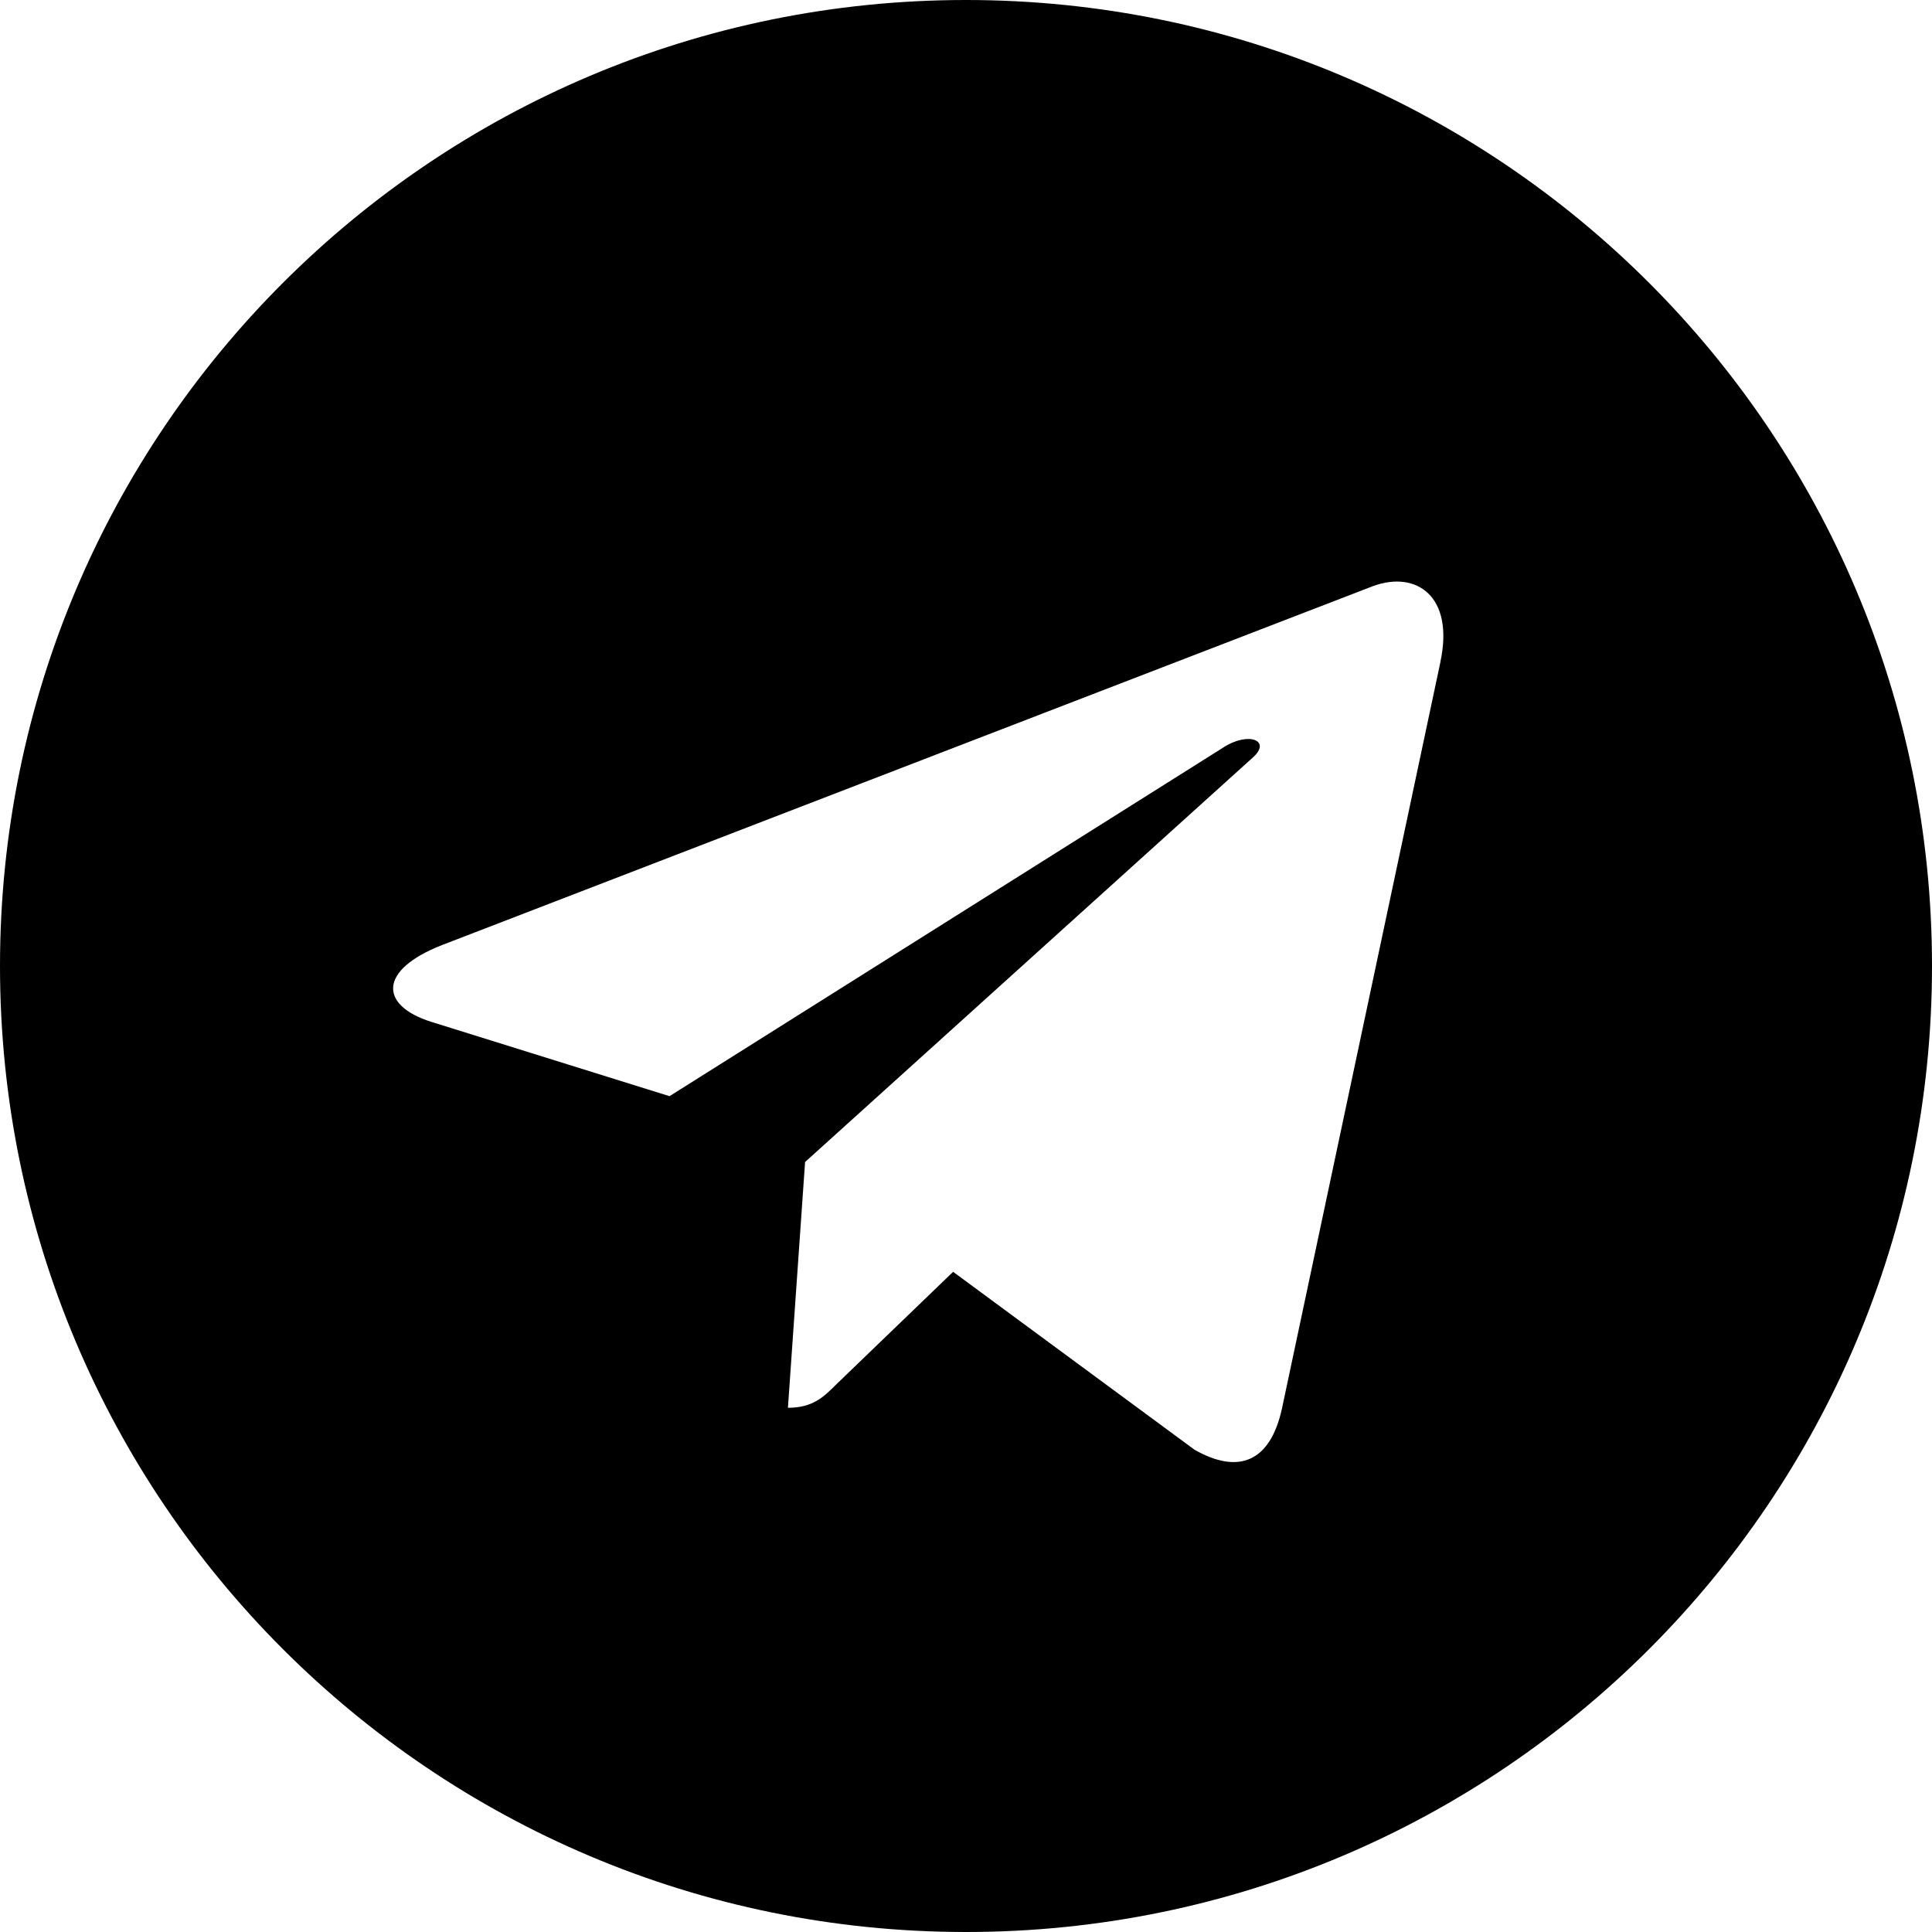
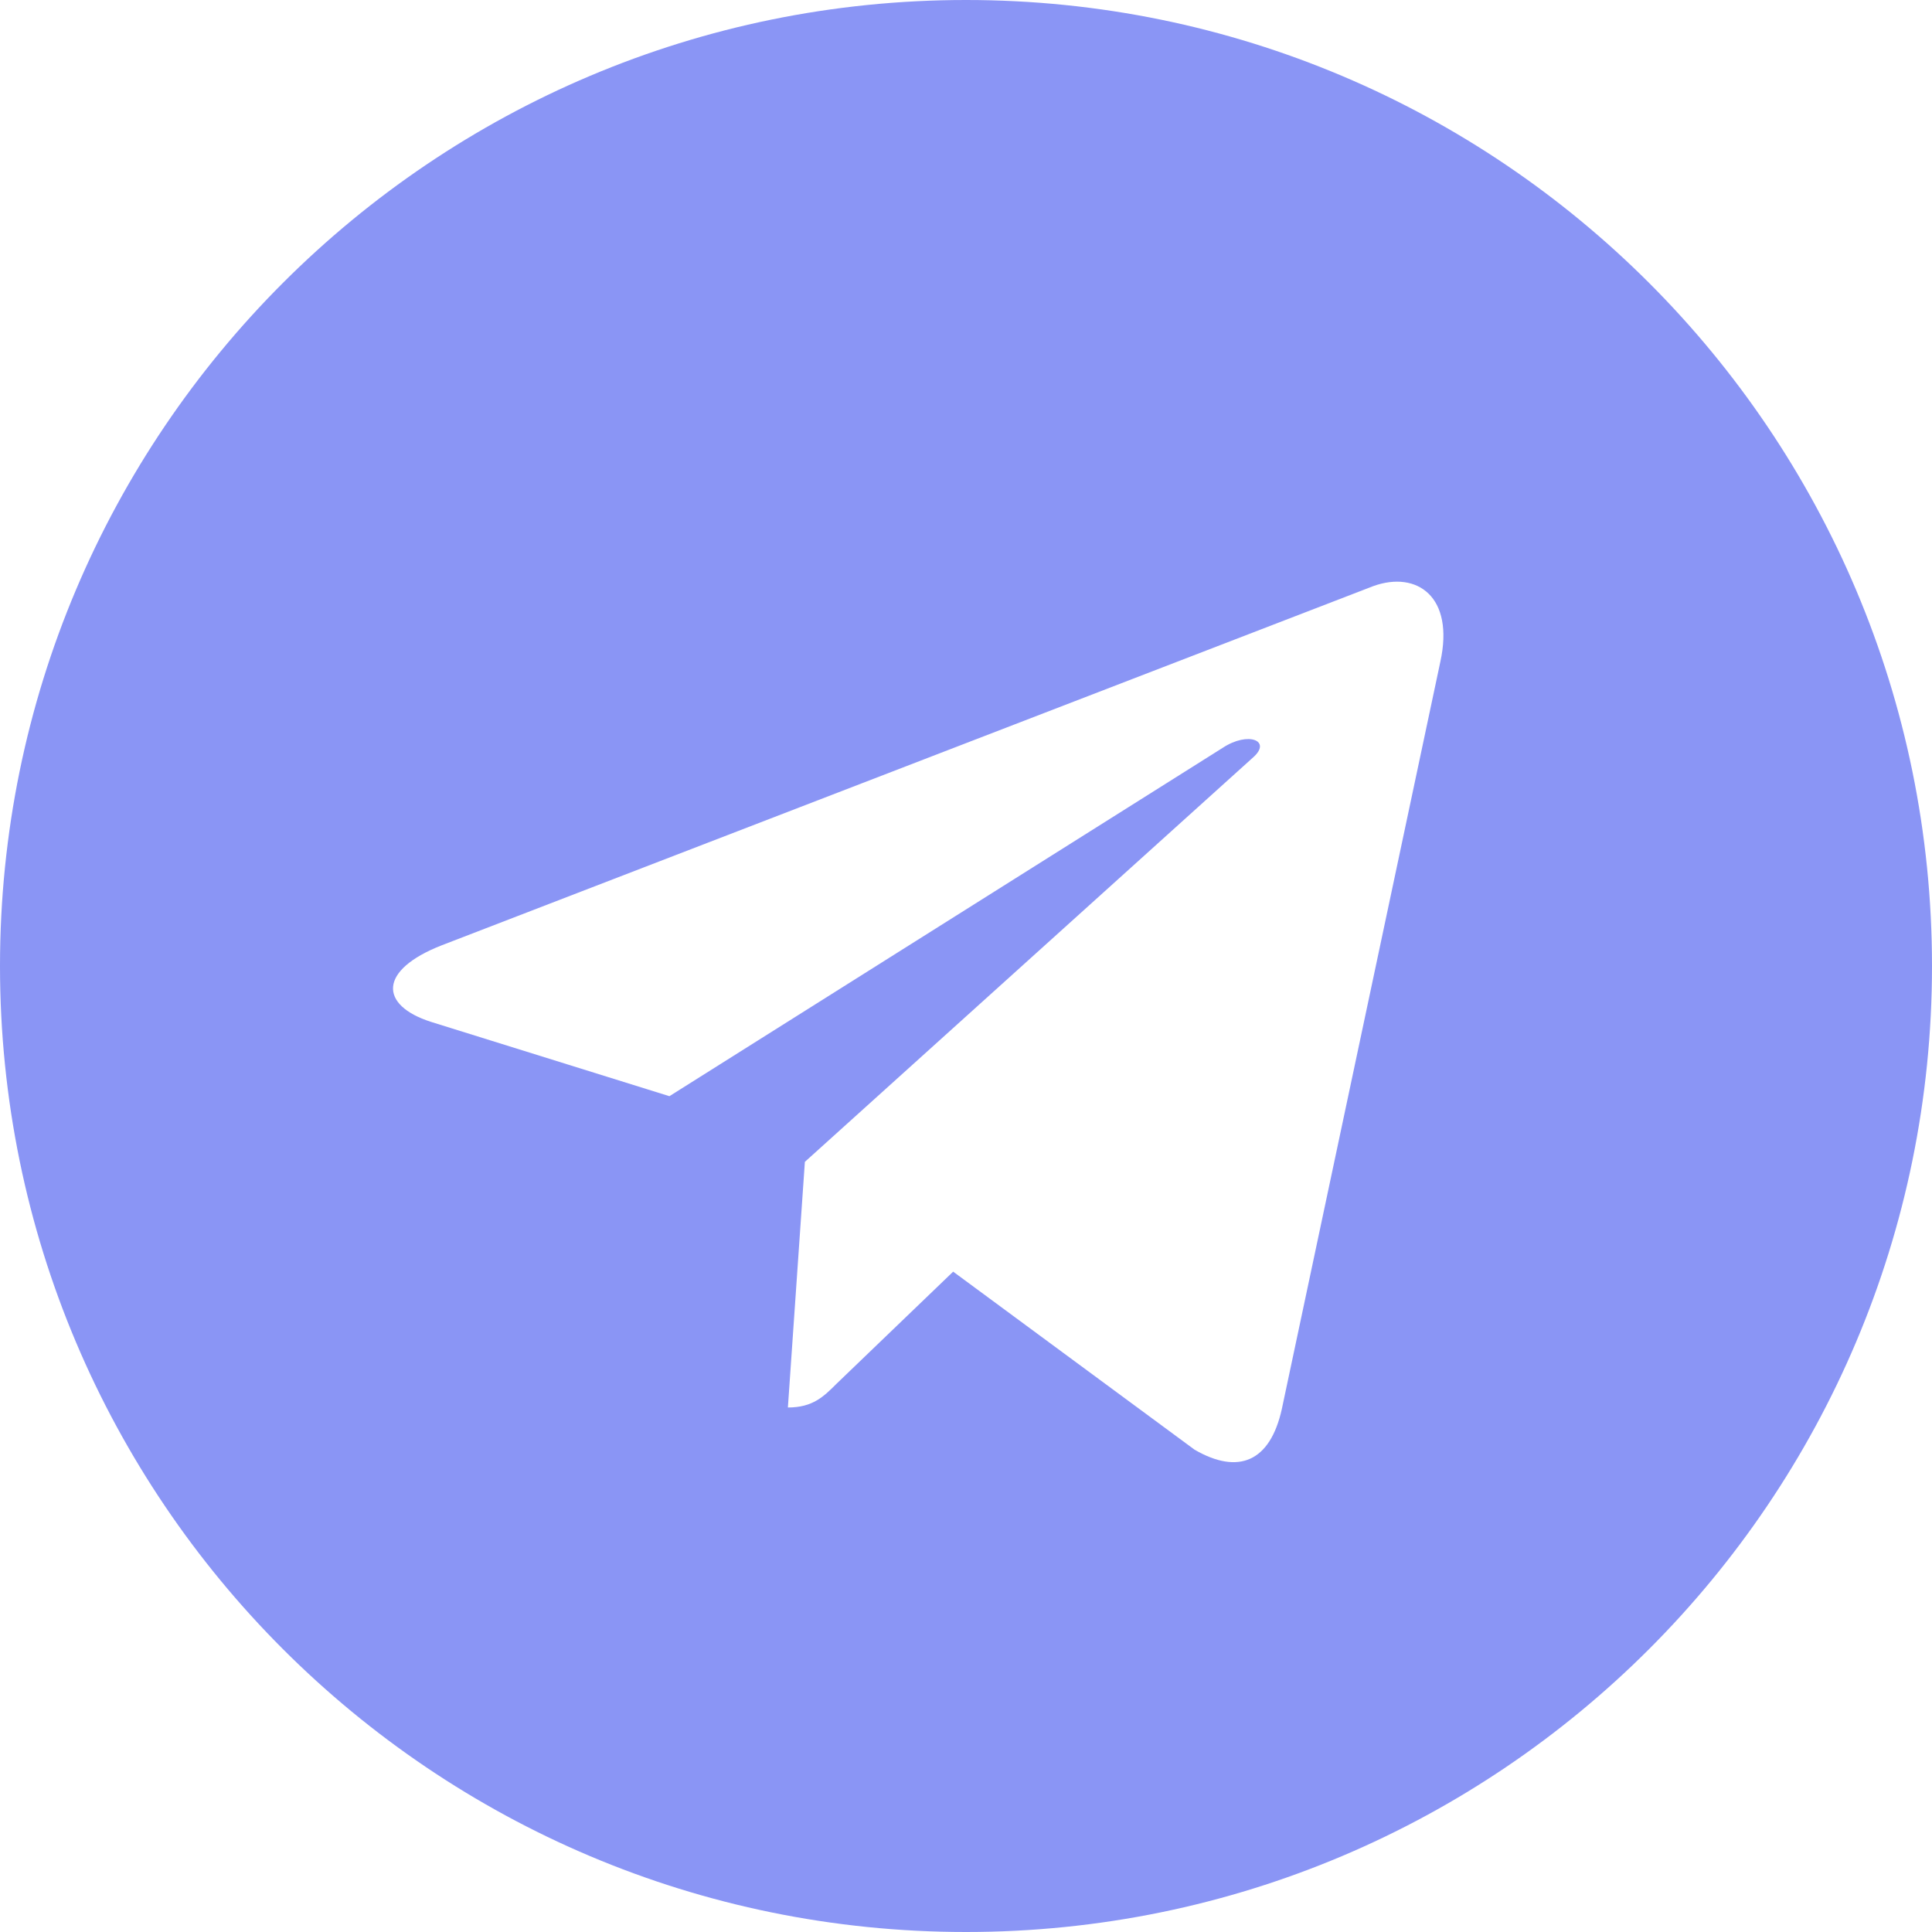
- <svg xmlns="http://www.w3.org/2000/svg" id="Bold" enable-background="new 0 0 24 24" height="512" viewBox="0 0 24 24" width="512">
-   <path d="m12 24c6.629 0 12-5.371 12-12s-5.371-12-12-12-12 5.371-12 12 5.371 12 12 12zm-6.509-12.26 11.57-4.461c.537-.194 1.006.131.832.943l.001-.001-1.97 9.281c-.146.658-.537.818-1.084.508l-3-2.211-1.447 1.394c-.16.16-.295.295-.605.295l.213-3.053 5.56-5.023c.242-.213-.054-.333-.373-.121l-6.871 4.326-2.962-.924c-.643-.204-.657-.643.136-.953z" />
+ <svg xmlns="http://www.w3.org/2000/svg" version="1.1" id="Bold" x="0px" y="0px" viewBox="0 0 512 512" style="enable-background:new 0 0 512 512;" xml:space="preserve">
+   <style type="text/css">
+ 	.st0{fill:#8A95F5;}
+ </style>
+   <path class="st0" d="M256,512c141.4,0,256-114.6,256-256S397.4,0,256,0S0,114.6,0,256S114.6,512,256,512z M117.1,250.5L364,155.3  c11.5-4.1,21.5,2.8,17.7,20.1l0,0l-42,198c-3.1,14-11.5,17.5-23.1,10.8l-64-47.2l-30.9,29.7c-3.4,3.4-6.3,6.3-12.9,6.3l4.5-65.1  L332,200.8c5.2-4.5-1.2-7.1-8-2.6l-146.6,92.3l-63.2-19.7C100.5,266.4,100.2,257.1,117.1,250.5L117.1,250.5z" />
</svg>
